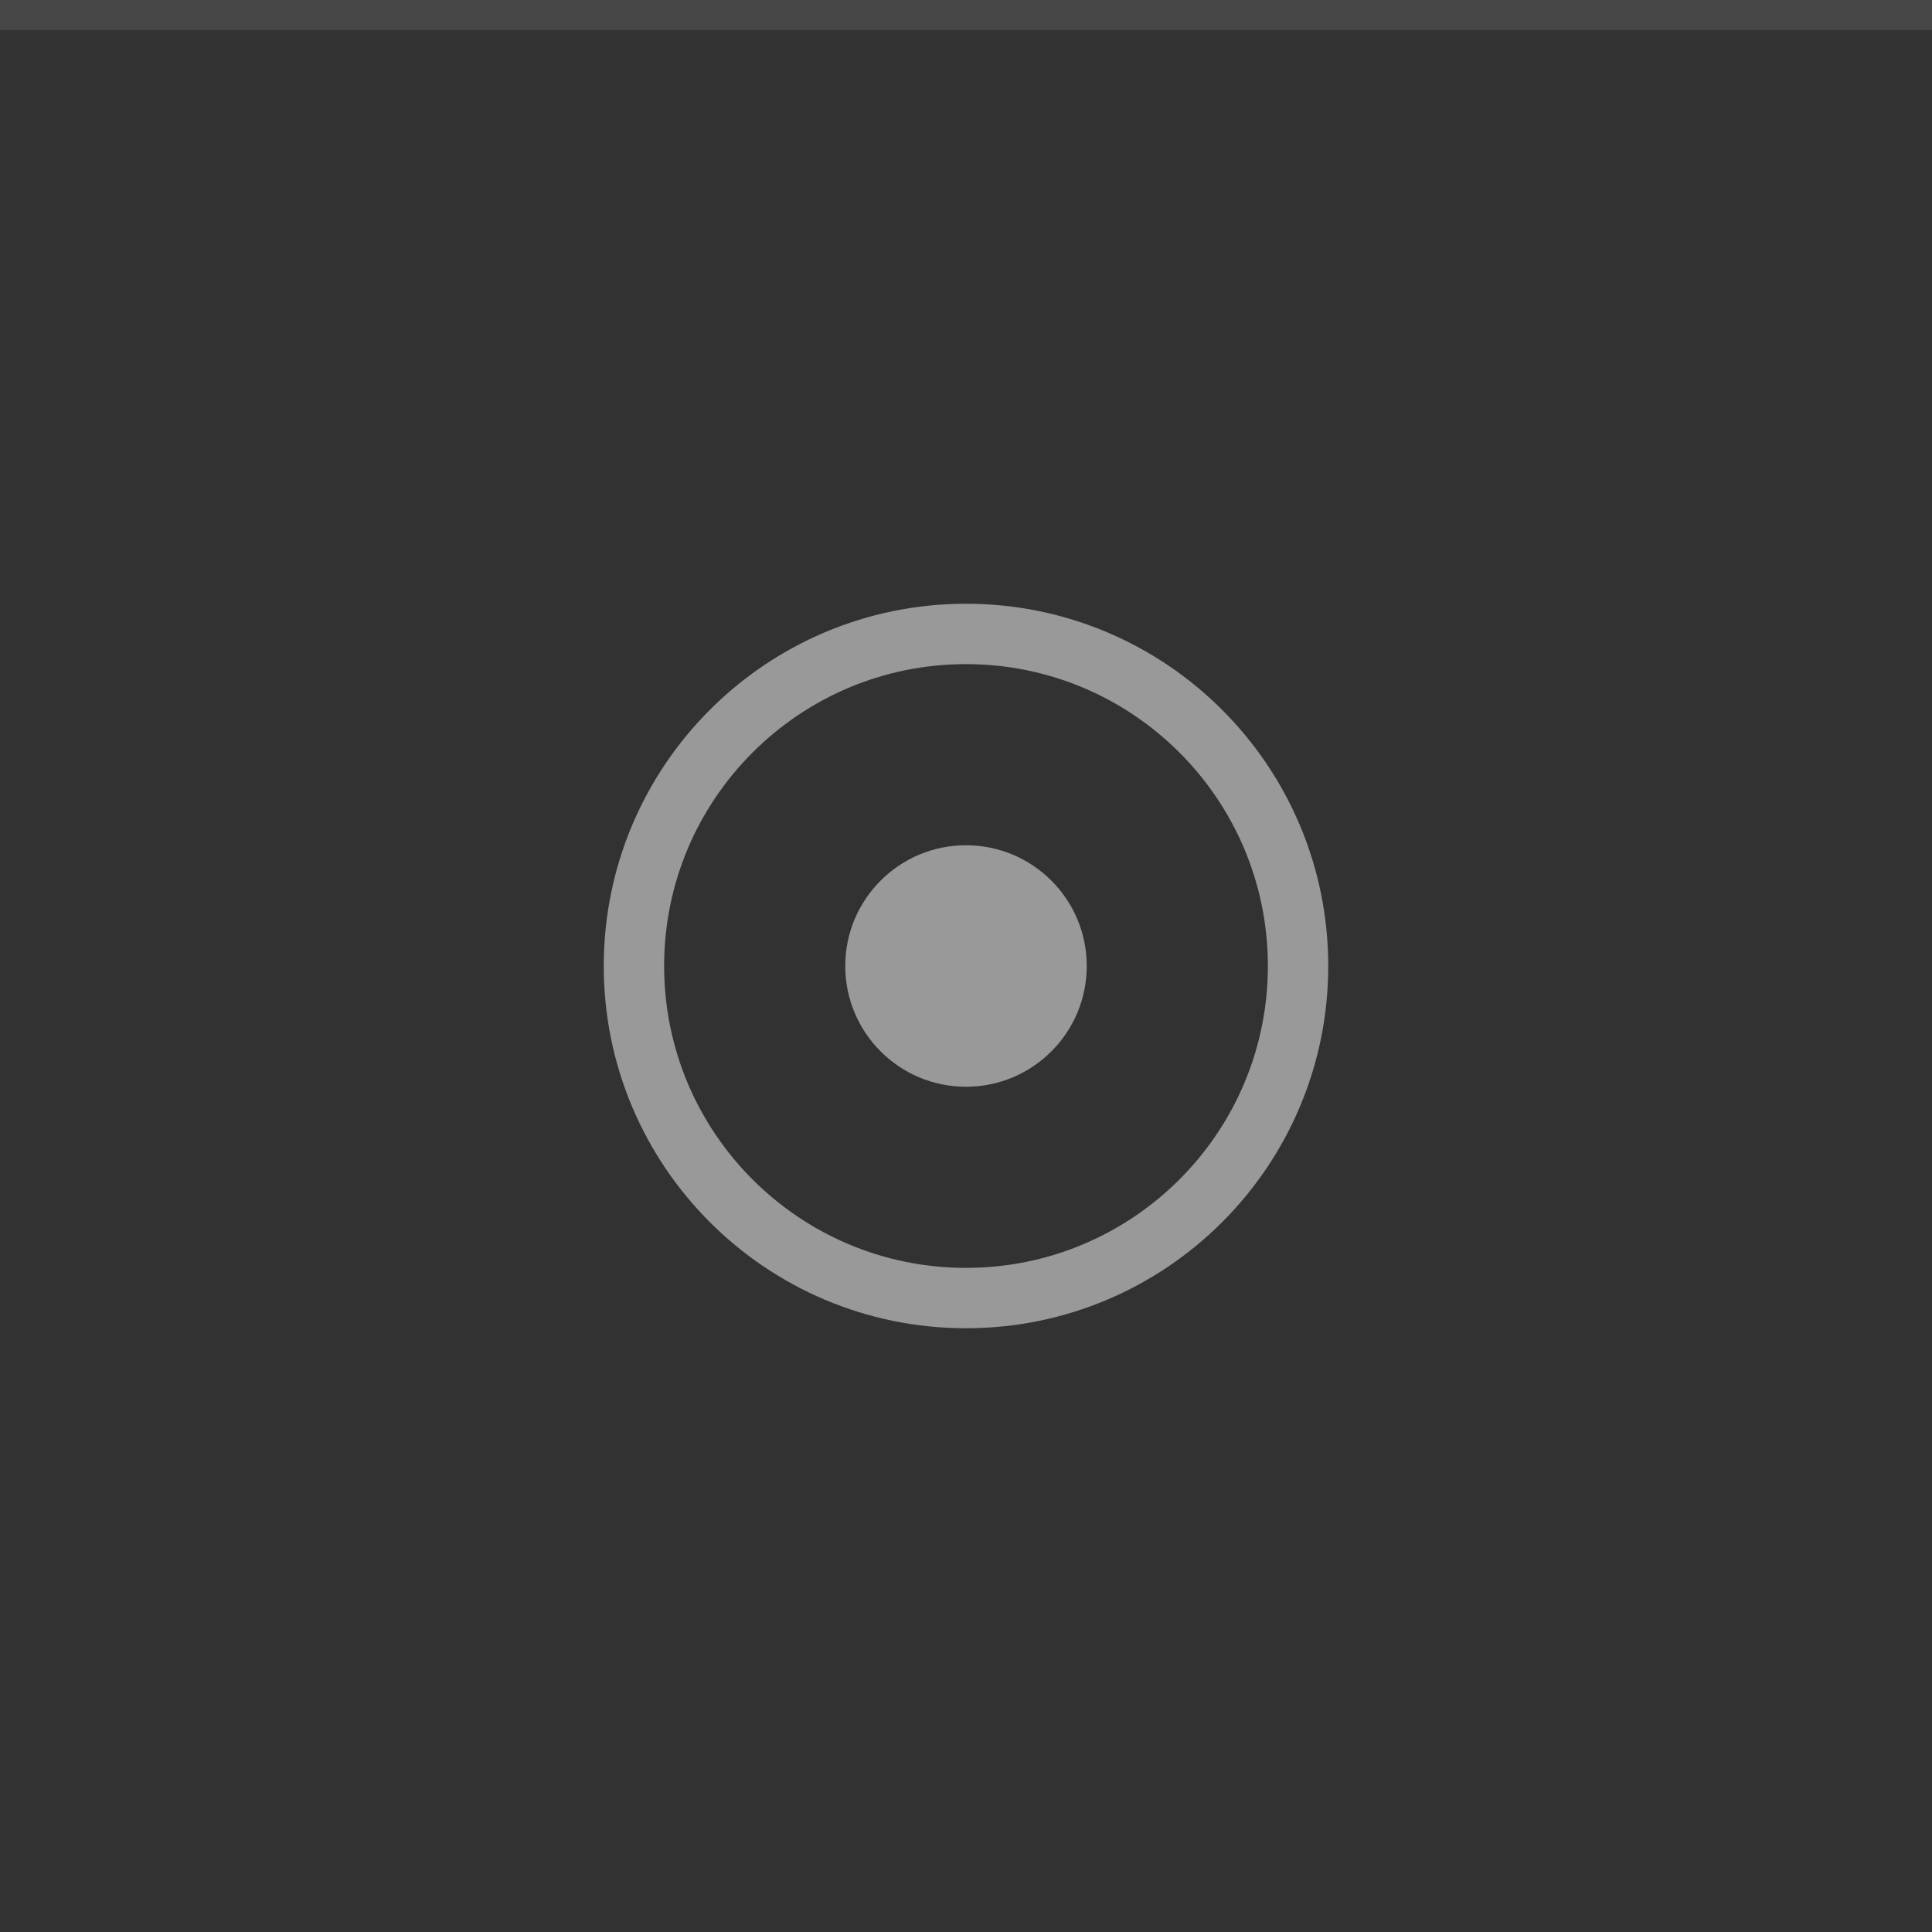
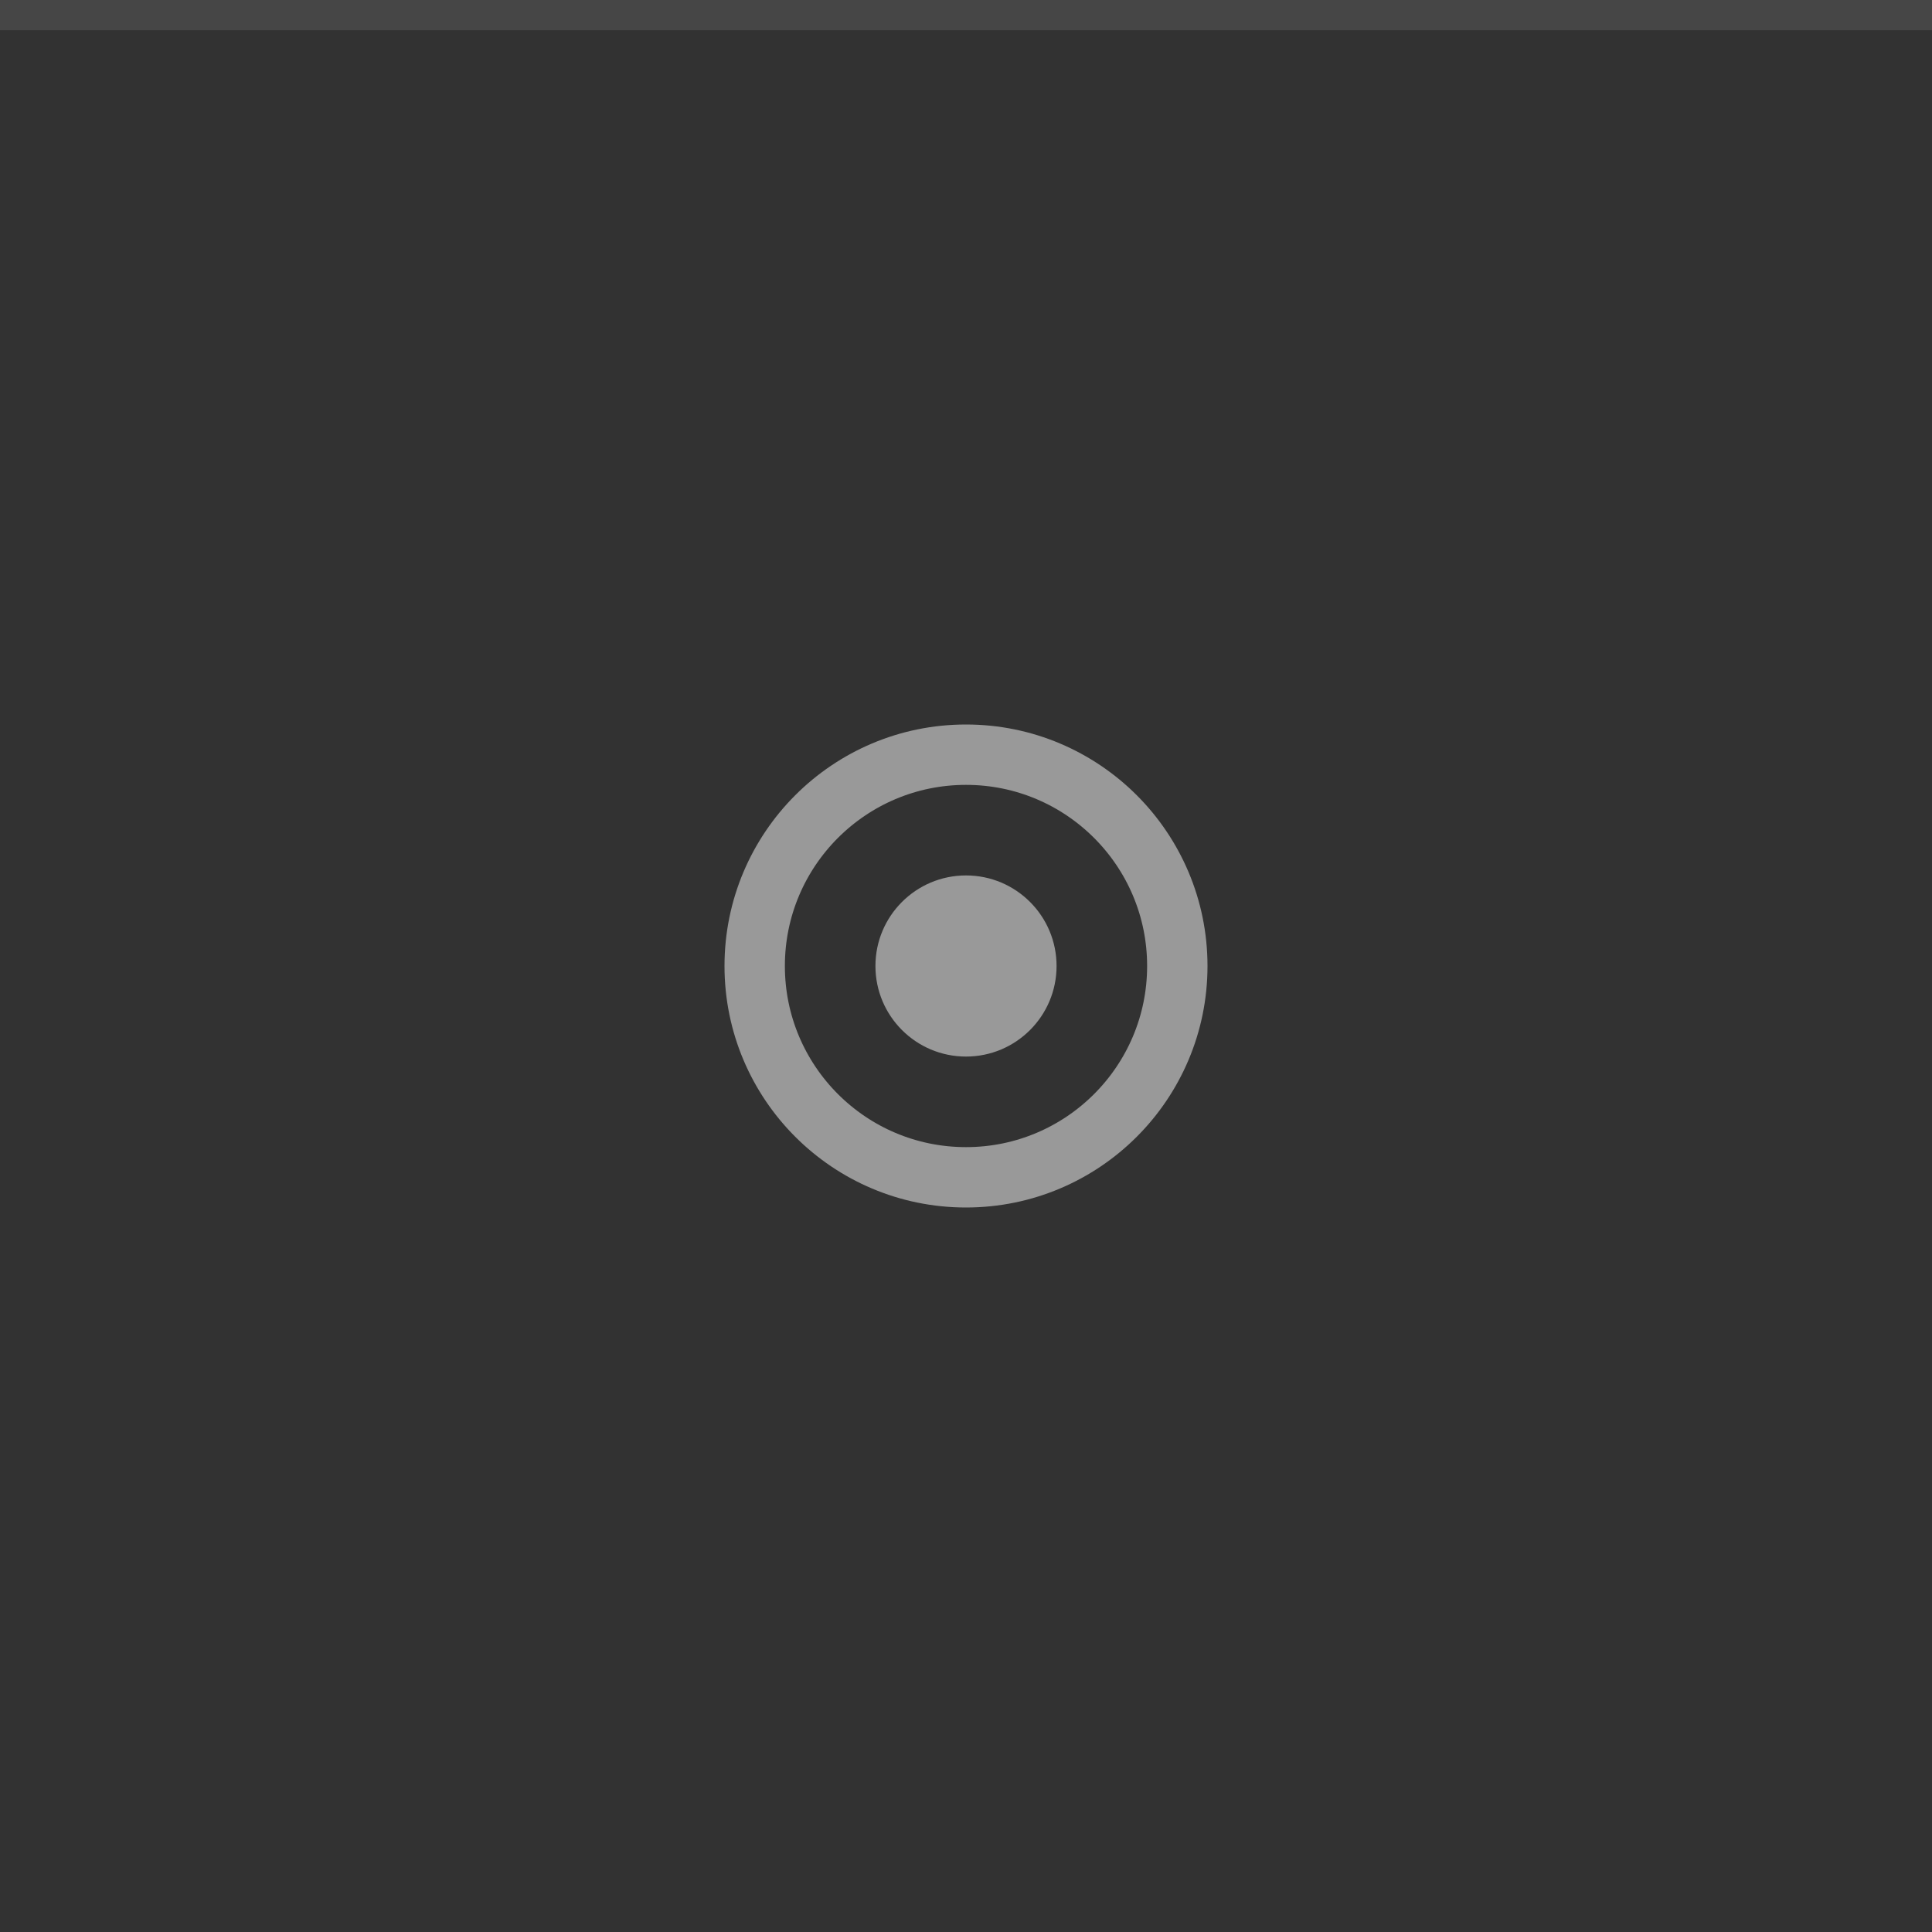
<svg xmlns="http://www.w3.org/2000/svg" width="64" height="64" viewBox="0 0 64 64">
  <rect width="64" height="64" fill="#323232" />
  <rect width="64" height="1" fill="#FFFFFF" fill-opacity="0.1" />
  <g transform="scale(2)" fill="#FFFFFF" opacity="0.5">
    <circle cx="16" cy="16" r="12" opacity="0" />
-     <circle cx="16" cy="16" r="5.5" fill="none" stroke="#FFFFFF" stroke-width="1" />
-     <circle cx="16" cy="16" r="2" />
+     <circle cx="16" cy="16" r="3.5" fill="none" stroke="#FFFFFF" stroke-width="1" />
+     <circle cx="16" cy="16" r="1.5" />
  </g>
</svg>
